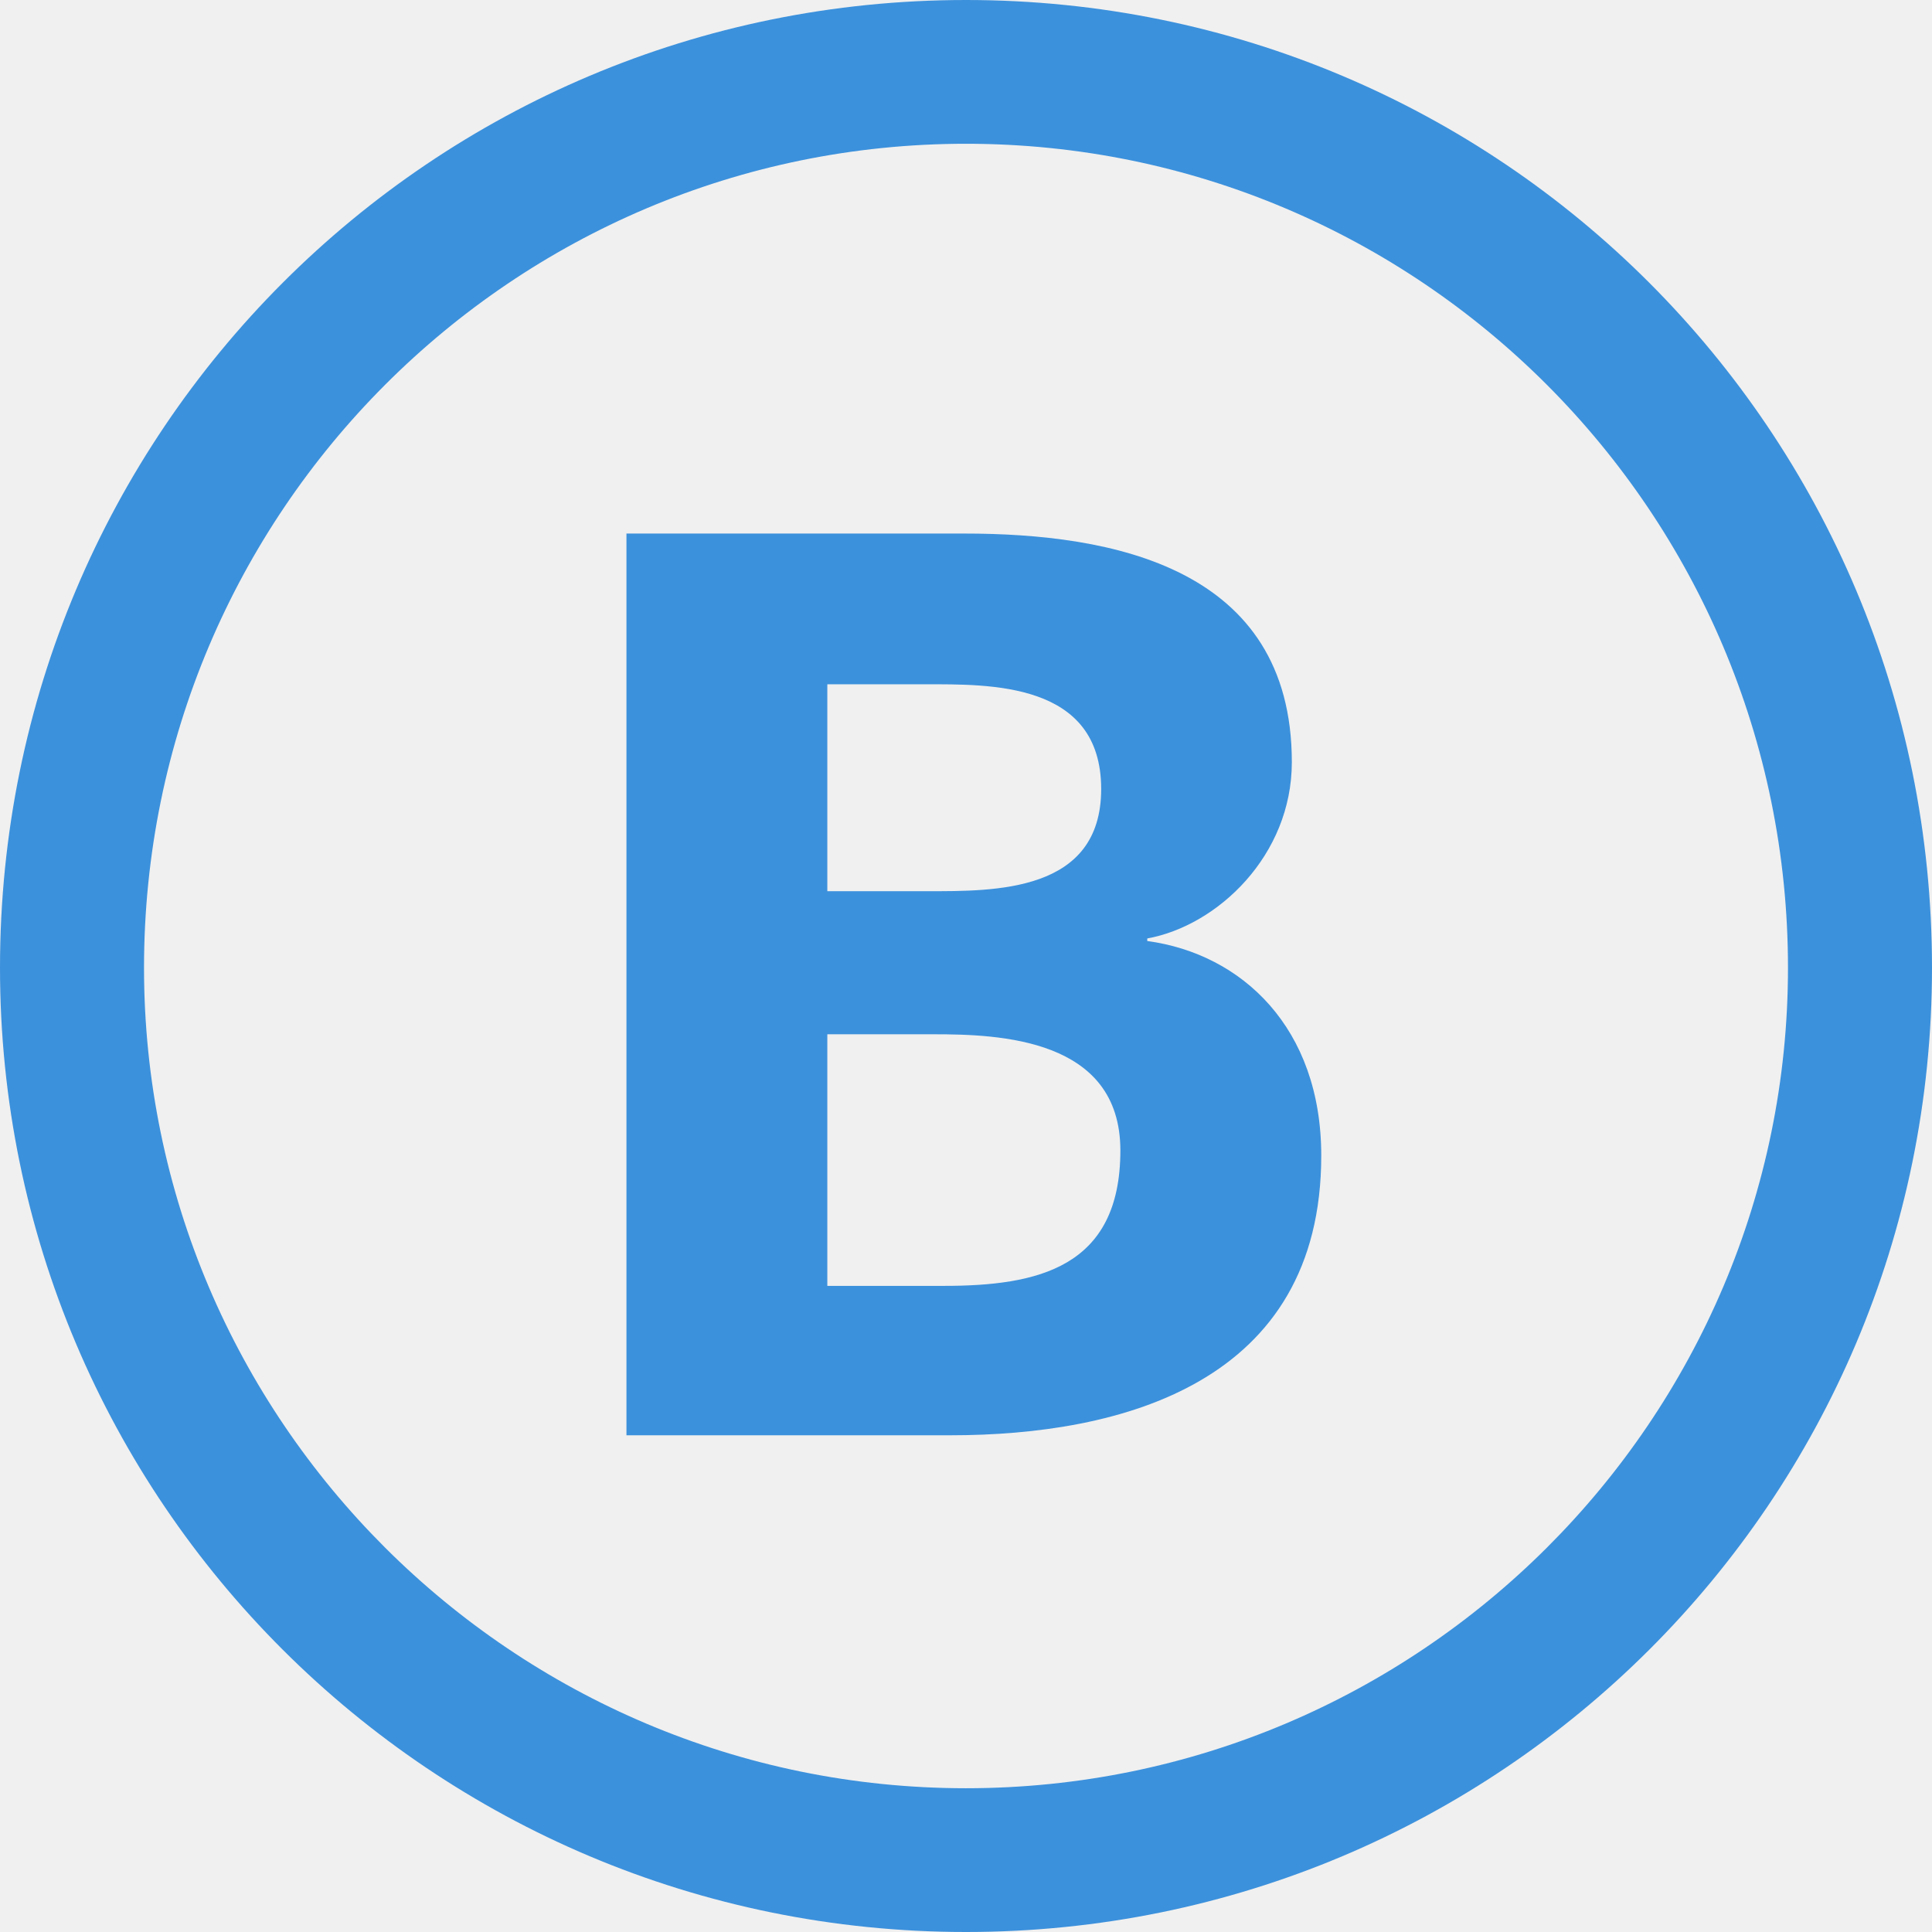
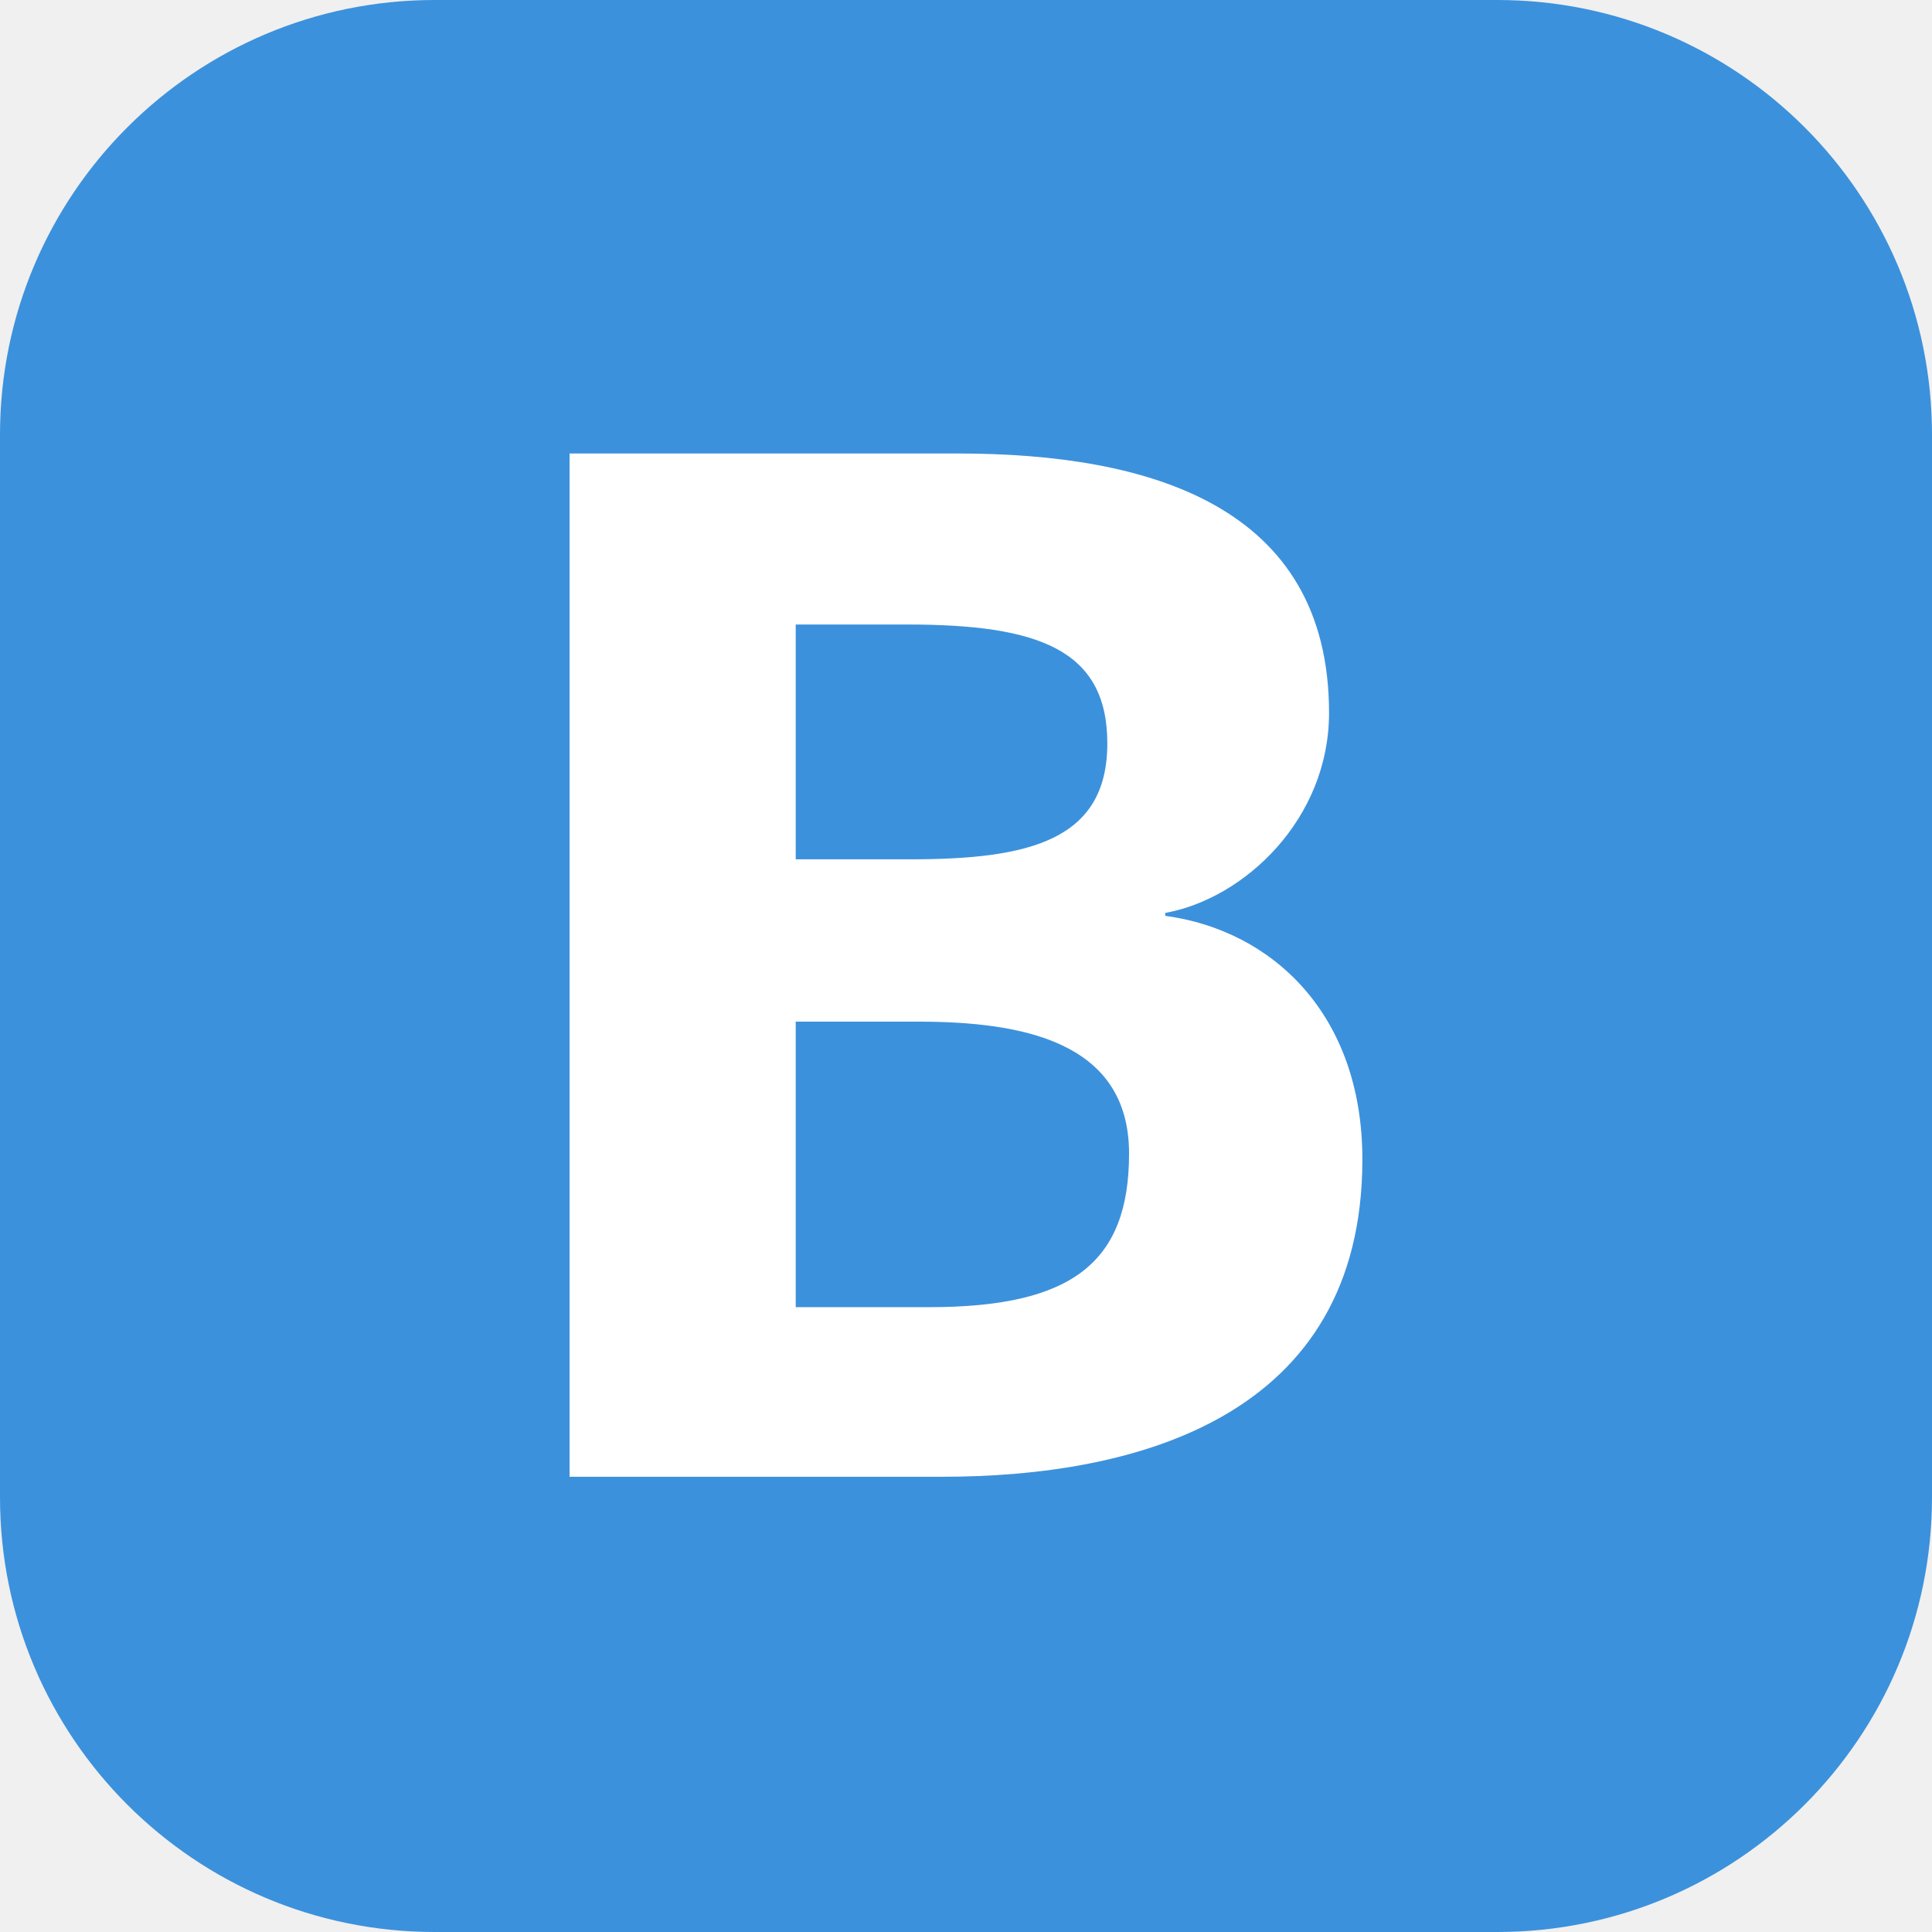
- <svg xmlns="http://www.w3.org/2000/svg" version="1.1" id="Premier_plan" x="0px" y="0px" width="92px" height="92px" viewBox="0 0 92 92" style="enable-background:new 0 0 92 92;" xml:space="preserve">
-   <g>
-     <g>
-       <path style="fill-rule:evenodd;clip-rule:evenodd;fill:#3C91DC;" d="M46,92C20.575,92,0,71.463,0,46.083C0,20.537,20.575,0,46,0    c25.426,0,46,20.537,46,46.083C92,71.463,71.426,92,46,92z M46,6.846c-21.578,0-39.142,17.531-39.142,39.237    c0,21.54,17.563,39.071,39.142,39.071s39.142-17.531,39.142-39.071C85.142,24.377,67.578,6.846,46,6.846z" />
-       <path style="fill-rule:evenodd;clip-rule:evenodd;fill:#3C91DC;" d="M62.917,55.029c0-6.083-3.778-9.61-8.286-10.219v-0.121    c3.351-0.608,6.885-3.954,6.885-8.394c0-9.306-8.592-10.888-15.599-10.888H29.831v42.94h15.416    C53.412,68.349,62.917,65.855,62.917,55.029z M52.437,37.573c0,4.927-5.058,4.865-8.287,4.865h-4.753v-9.853h4.631    C47.136,32.586,52.437,32.464,52.437,37.573z M53.351,54.785c0,5.597-3.96,6.447-8.409,6.447h-5.545V49.251h5.058    C47.563,49.251,53.351,49.434,53.351,54.785z" />
-     </g>
-   </g>
+ <svg xmlns="http://www.w3.org/2000/svg" version="1.2" baseProfile="tiny" id="Premier_plan" x="0px" y="0px" viewBox="0 0 92 92" overflow="visible" xml:space="preserve">
+   <path id="XMLID_9_" fill="#3C91DC" d="M71.3,92H20.7C9.268,92,0,82.732,0,71.3  V20.7C0,9.268,9.268,0,20.7,0h50.6C82.732,0,92,9.268,92,20.7v50.6  C92,82.732,82.732,92,71.3,92z" />
+   <path id="XMLID_1_" fill="#FFFFFF" d="M44.86,70.322h-17.738V21.595h18.498  c9.108,0,17.668,2.485,17.668,12.354c0,5.039-4.005,8.834-7.8,9.524v0.138  c5.106,0.69,9.387,4.694,9.387,11.596C64.877,67.492,54.11,70.322,44.86,70.322z   M43.204,29.739h-5.313V40.92h5.452c5.659,0,9.387-0.898,9.387-5.522  C52.729,30.913,49.416,29.739,43.204,29.739z M43.688,48.649h-5.797v13.597h6.351  c6.832,0,9.523-2.139,9.523-7.316C53.764,49.547,48.589,48.649,43.688,48.649z" />
</svg>
